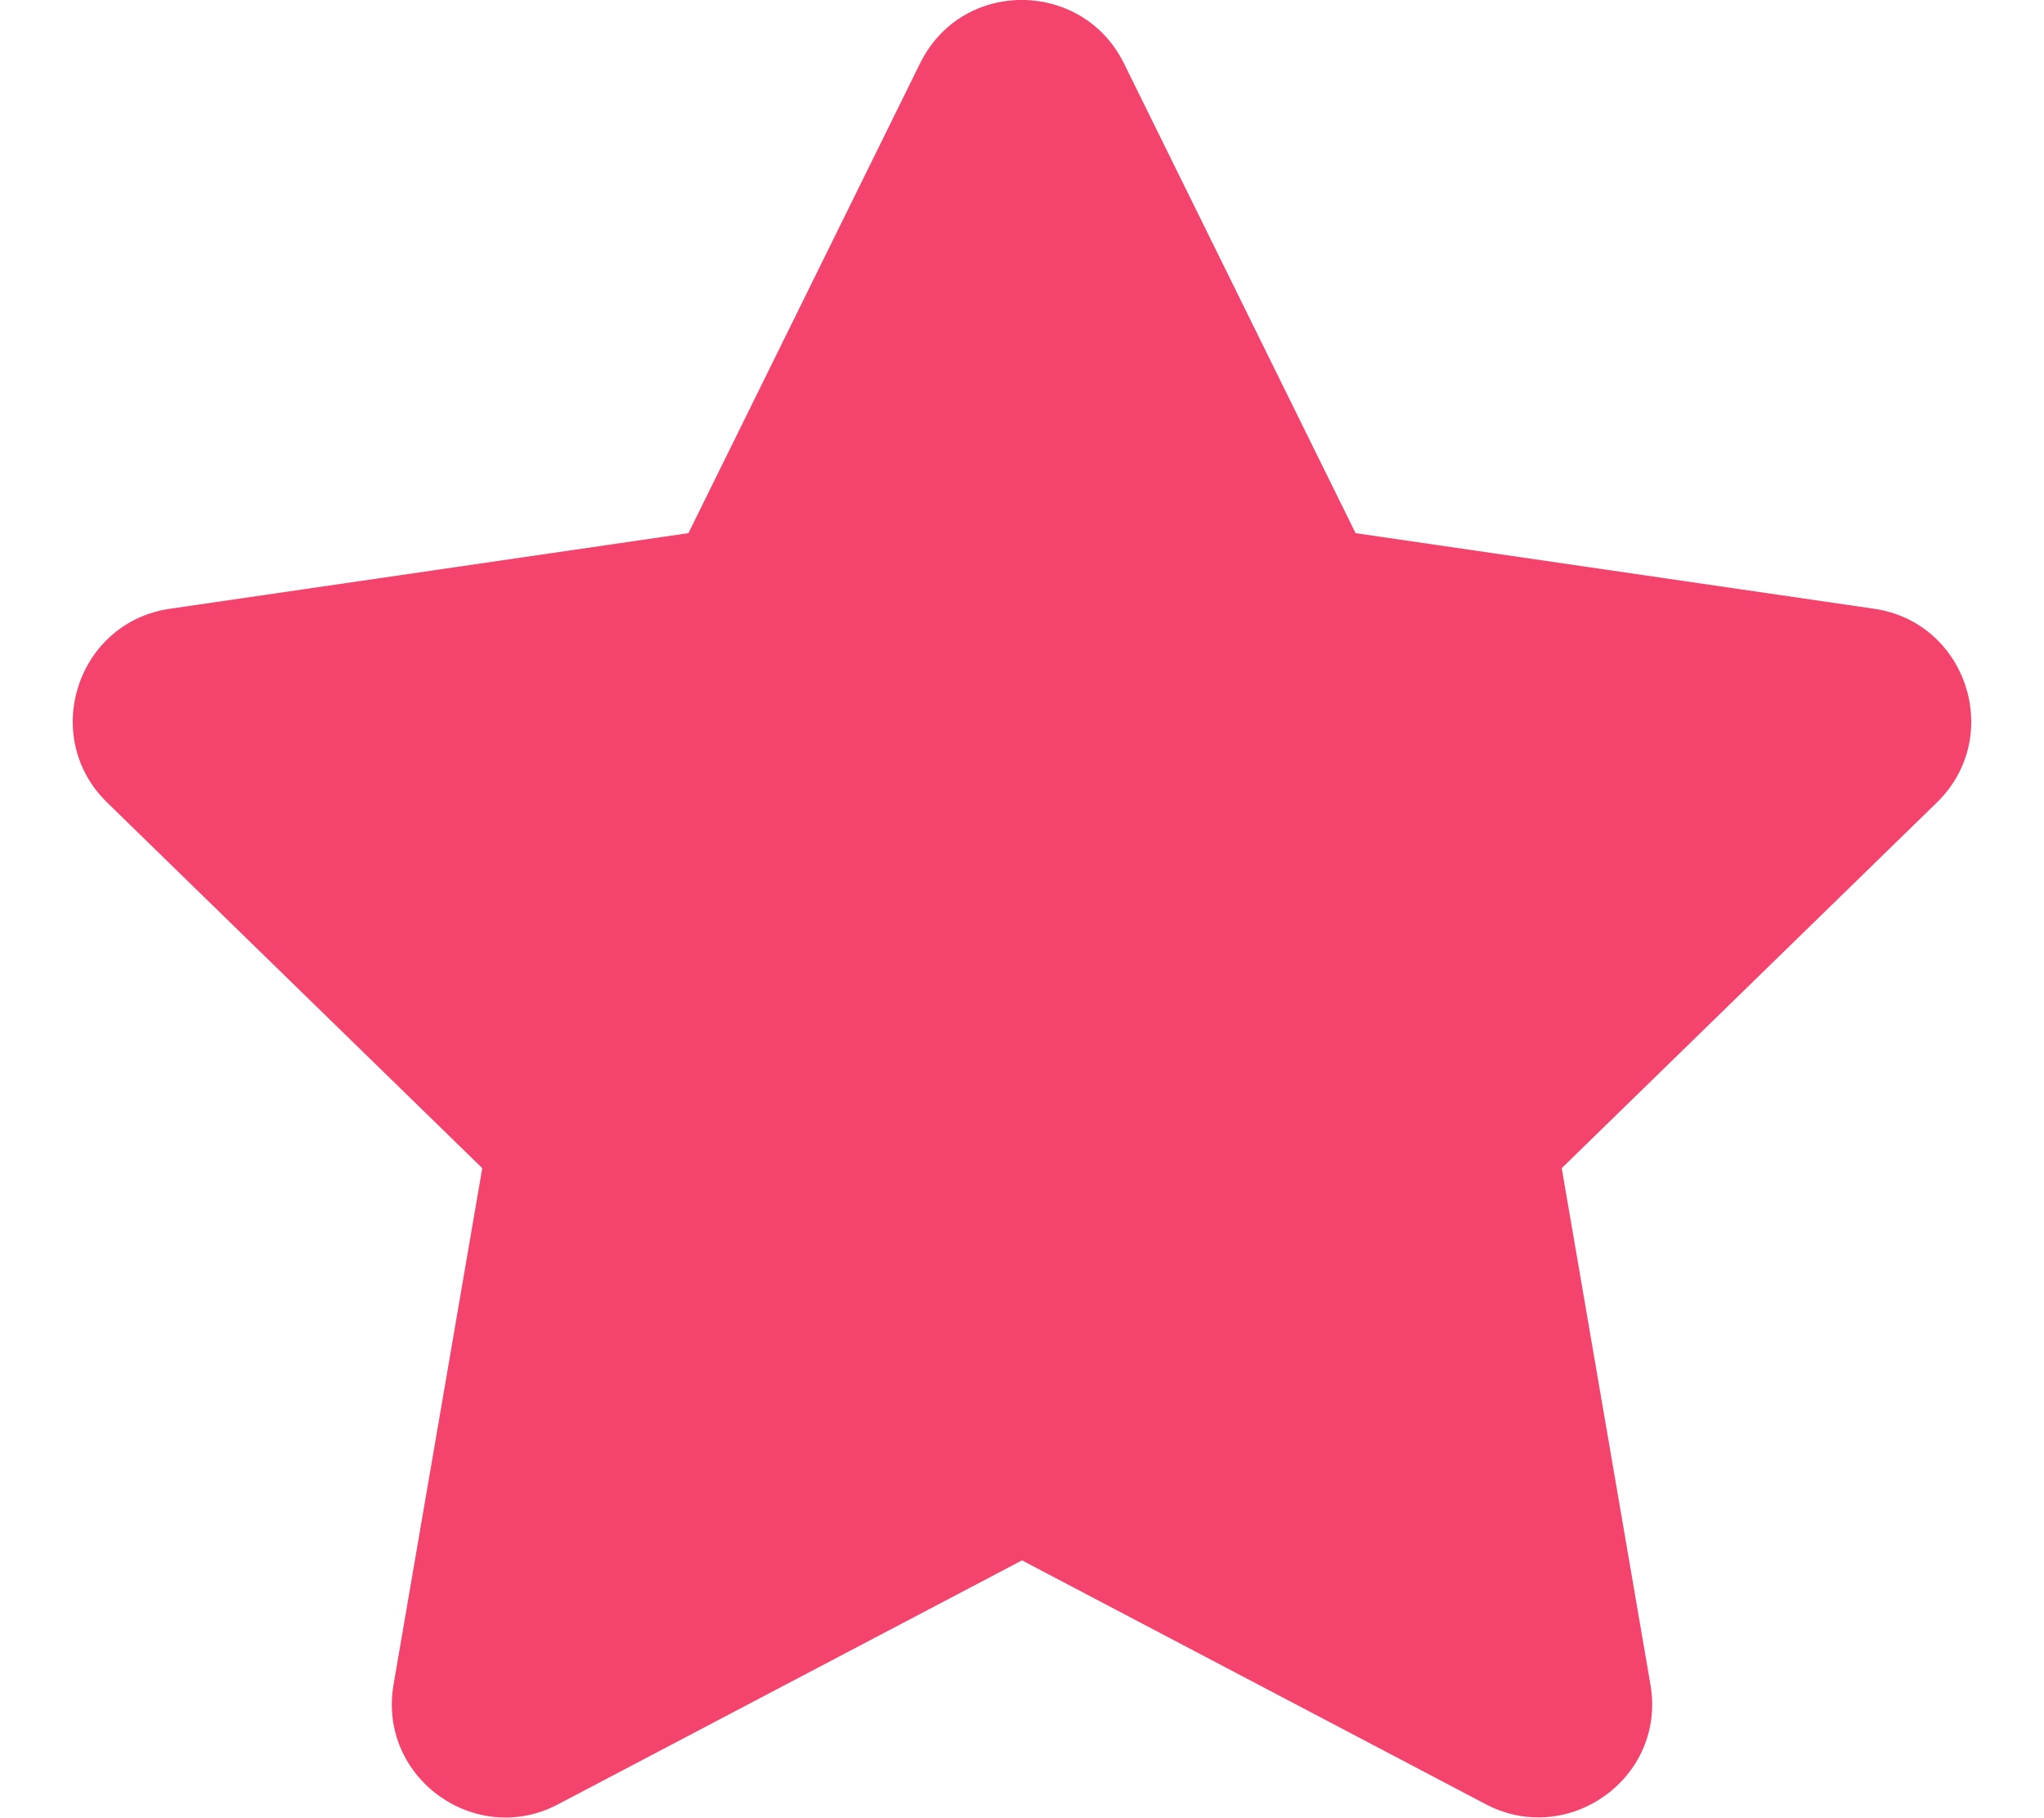
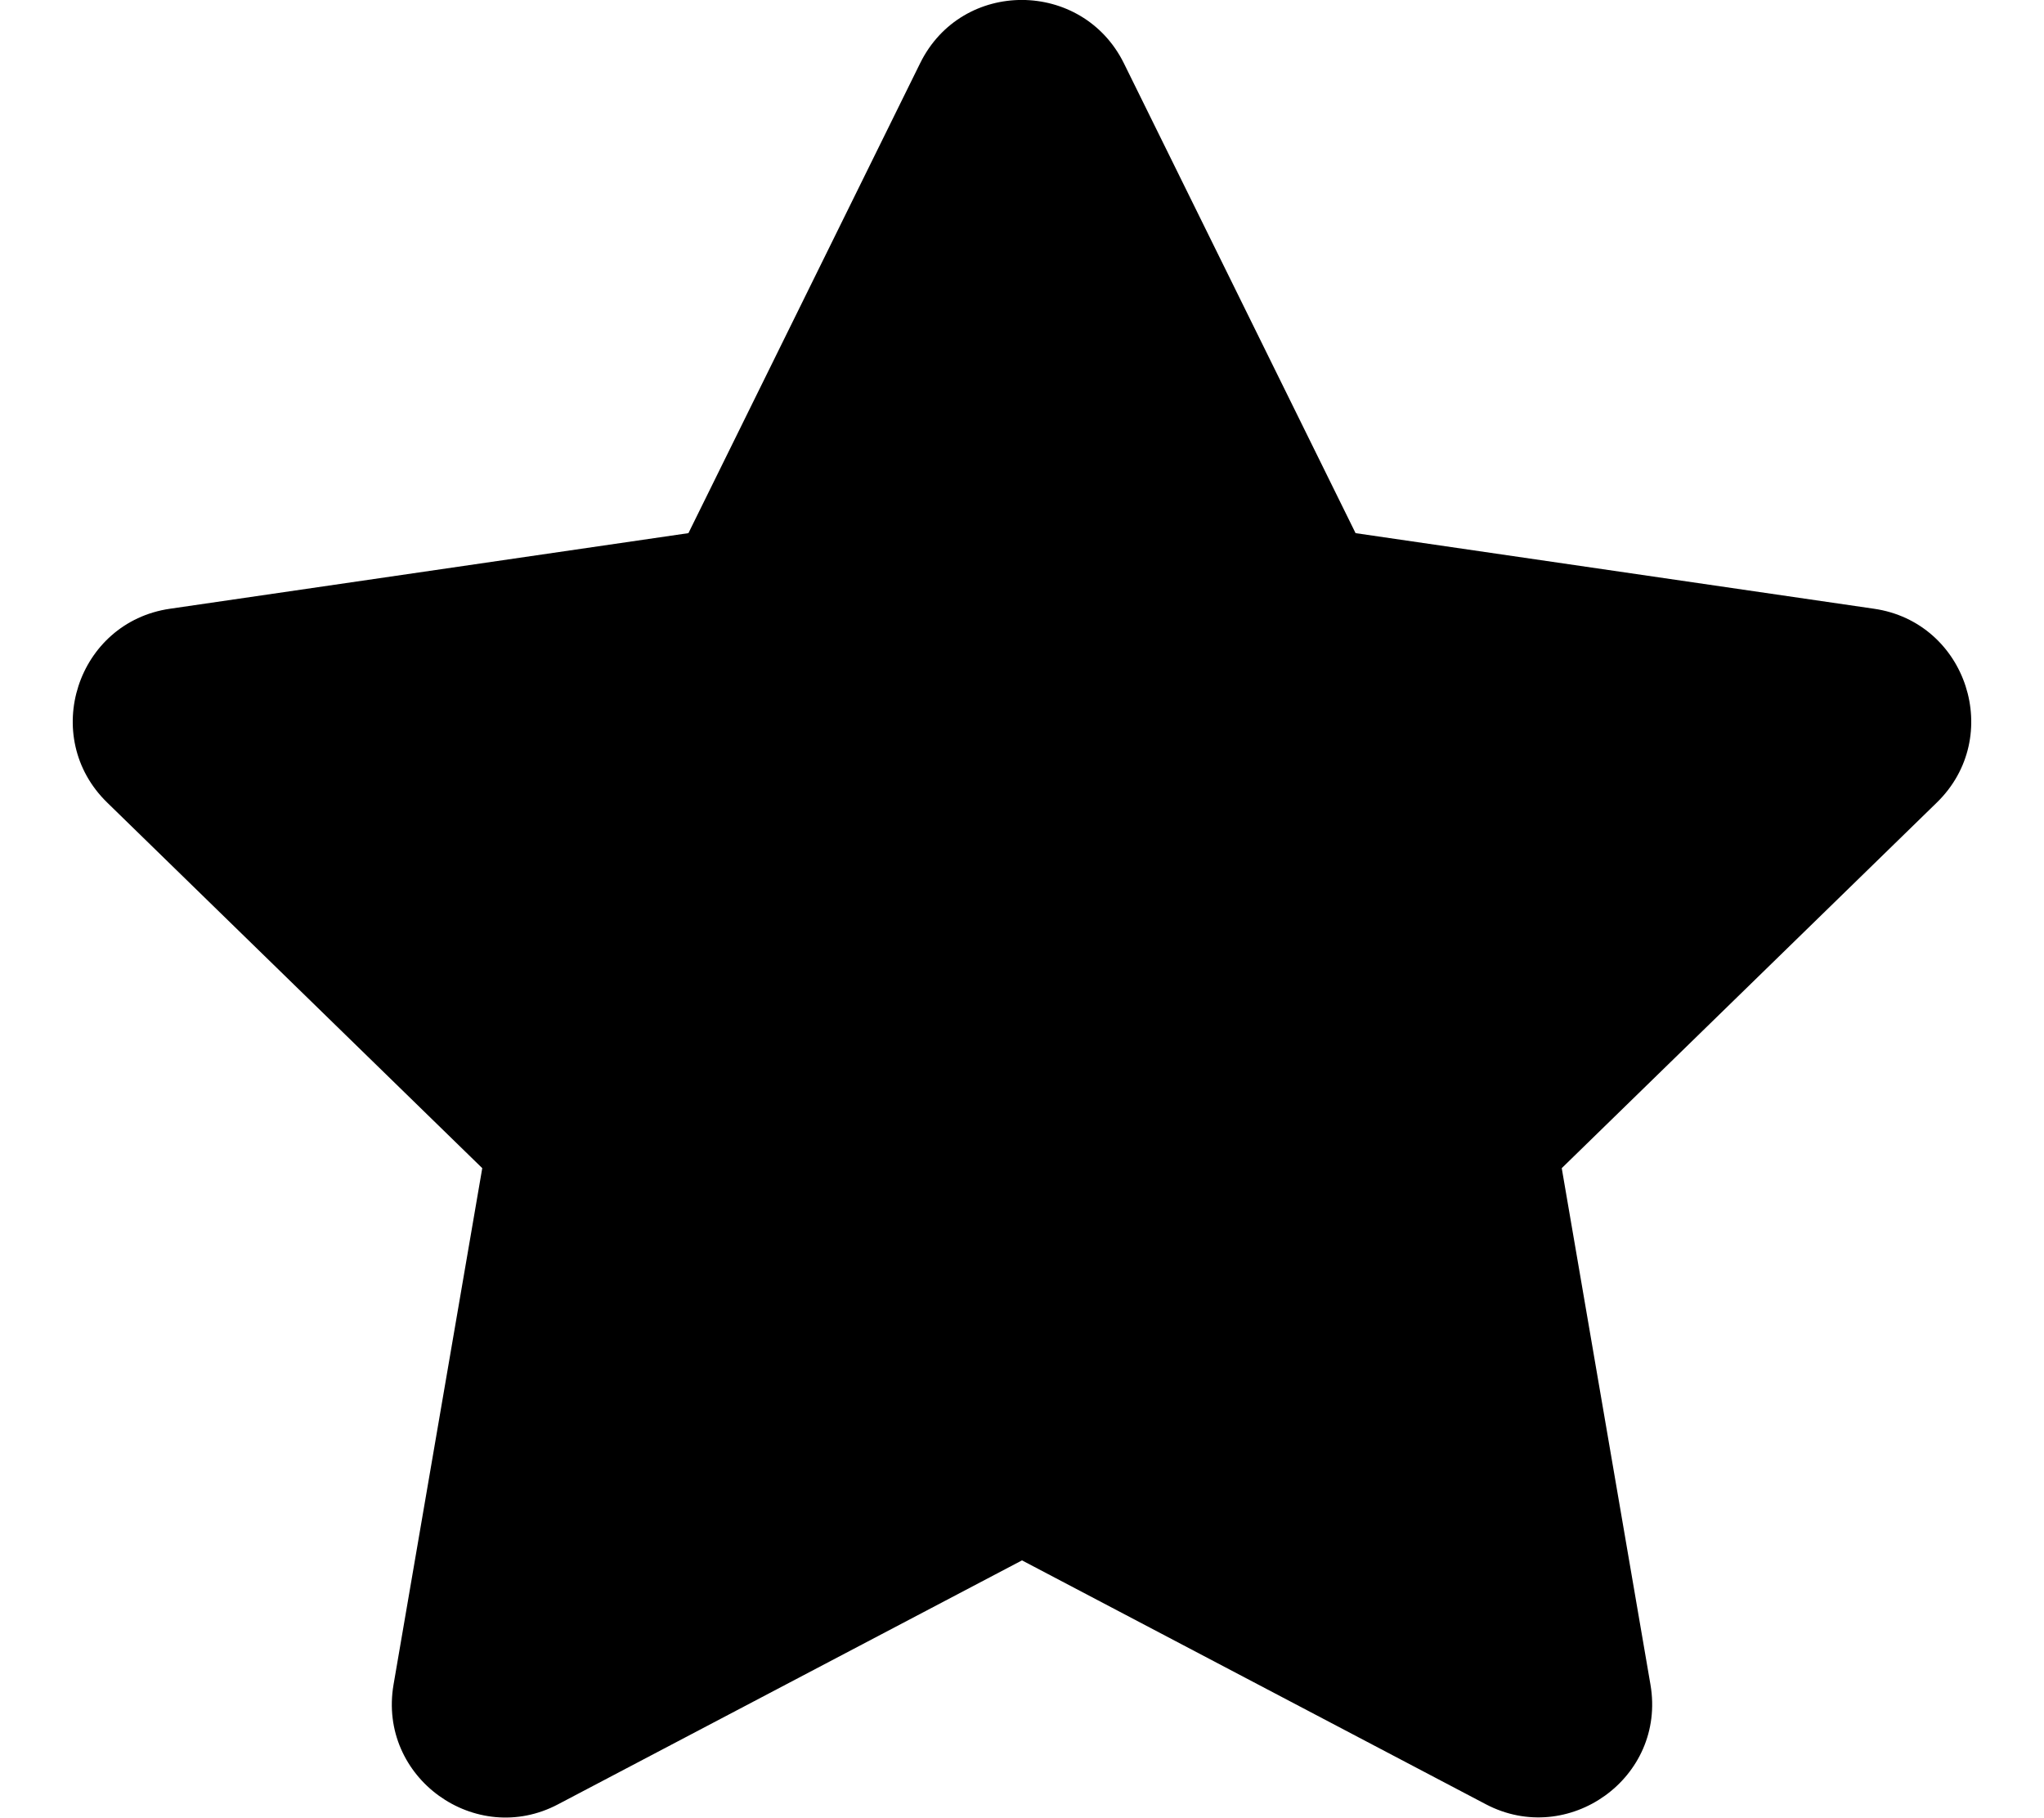
- <svg xmlns="http://www.w3.org/2000/svg" viewBox="0 0 576 512" fill="#f4436c">
+ <svg xmlns="http://www.w3.org/2000/svg" viewBox="0 0 576 512">
  <path d="M259.3 17.8L194 150.2 47.9 171.5c-26.2 3.8-36.7 36.1-17.7 54.6l105.7 103-25 145.5c-4.5 26.3 23.2 46 46.4 33.7L288 439.6l130.7 68.7c23.2 12.2 50.9-7.4 46.4-33.7l-25-145.5 105.7-103c19-18.5 8.5-50.8-17.7-54.6L382 150.2 316.7 17.8c-11.7-23.6-45.6-23.9-57.4 0z" />
</svg>
